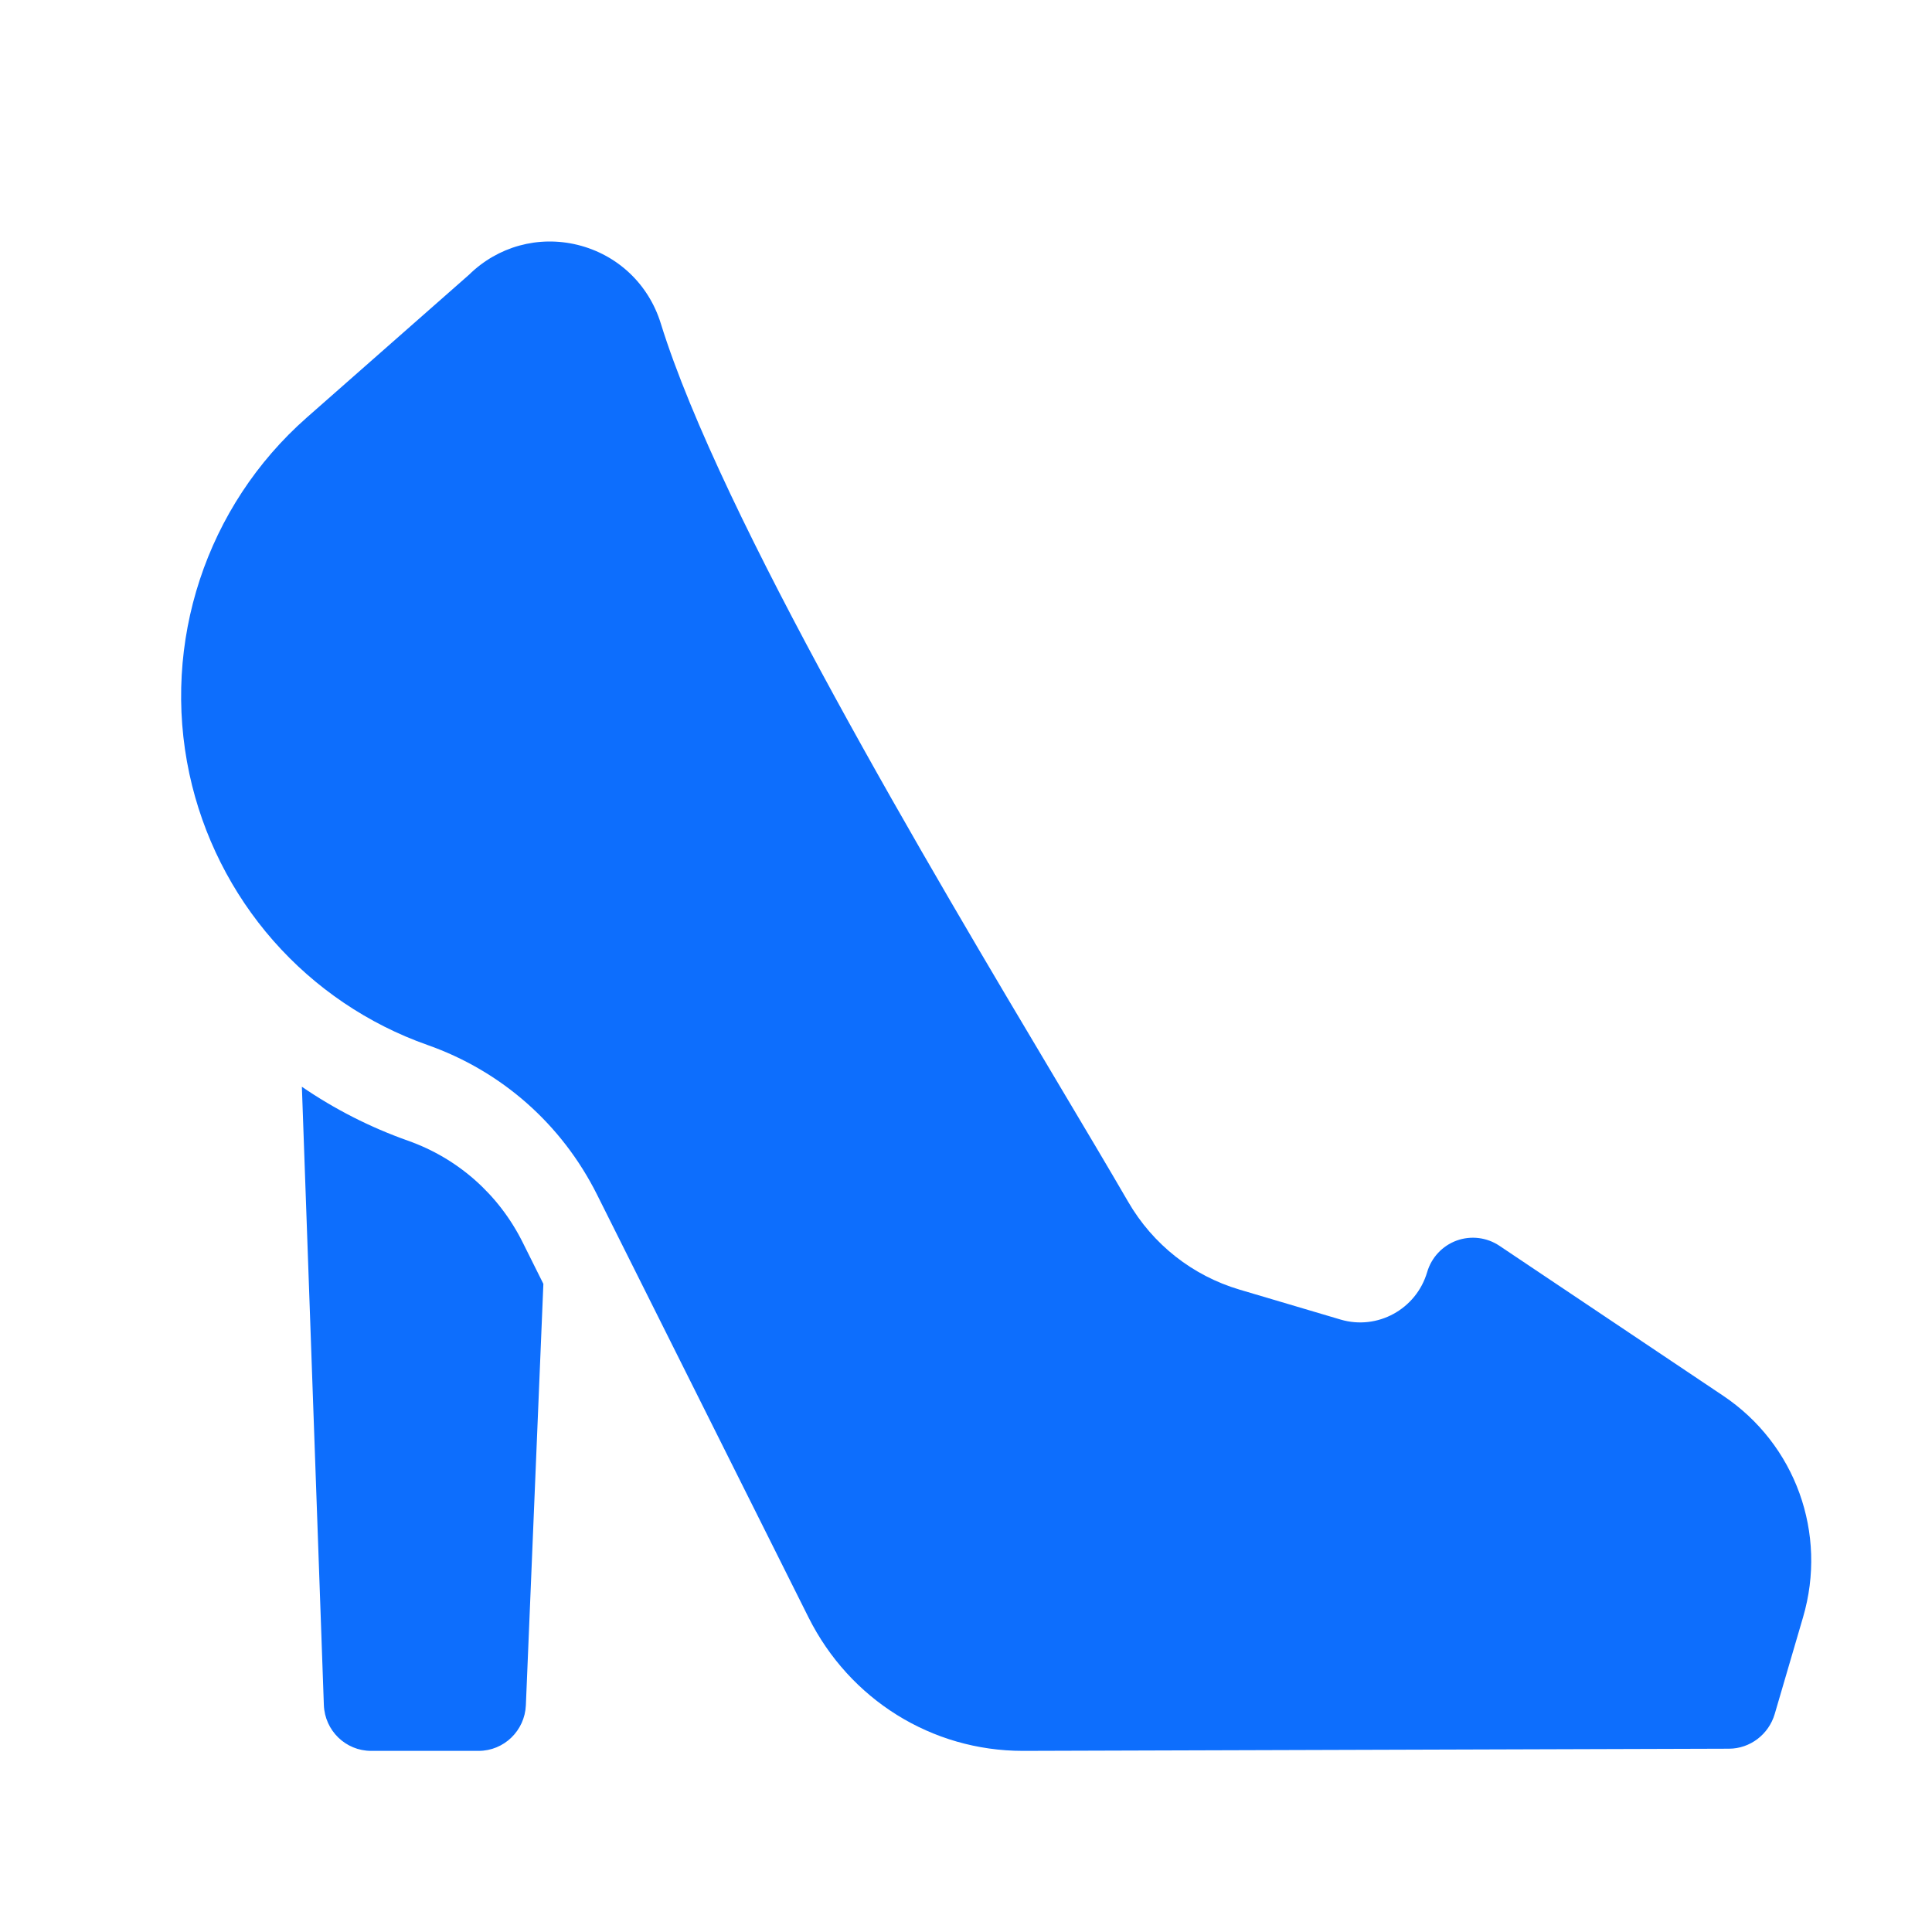
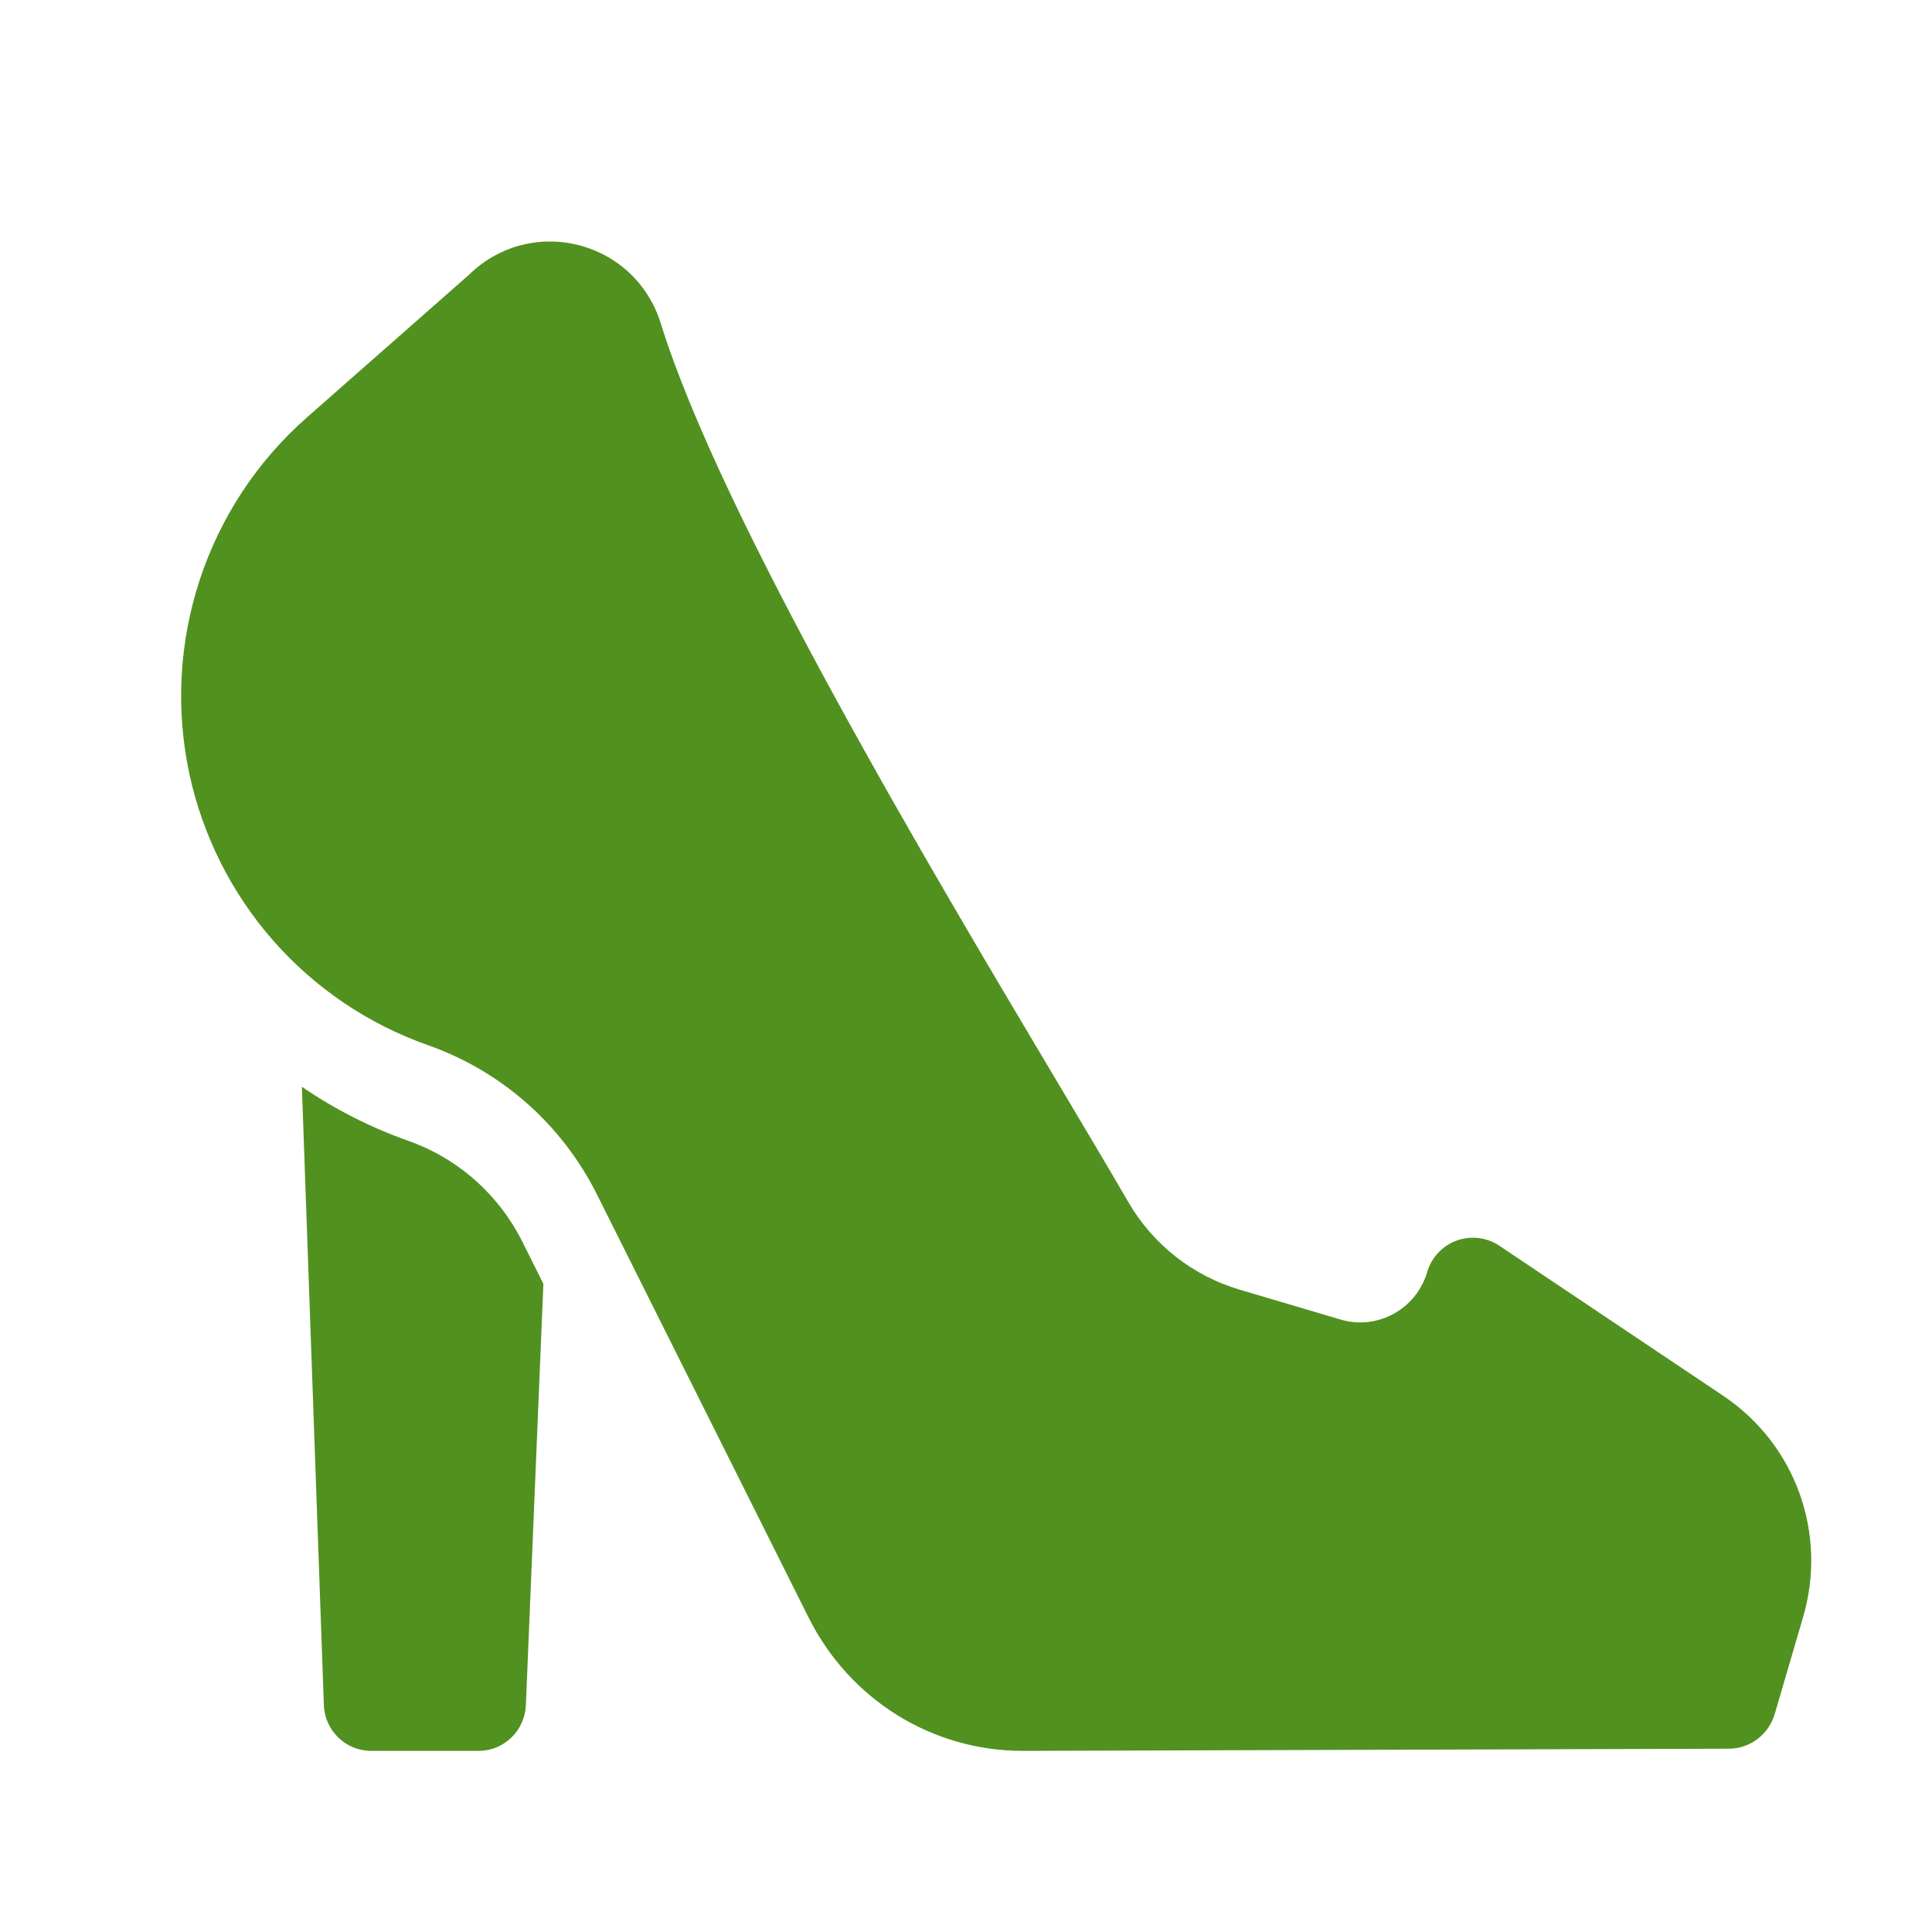
<svg xmlns="http://www.w3.org/2000/svg" width="32px" height="32px" viewBox="0 0 32 32" version="1.1">
  <g id="💟icons-category/shoe-lady" stroke="none" stroke-width="1" fill="none" fill-rule="evenodd">
-     <path d="M5,18 C5.543,18.372 6.134,18.673 6.756,18.893 C7.586,19.186 8.261,19.784 8.656,20.575 L8.656,20.575 L9,21.265 L8.71,28.244 C8.692,28.666 8.347,29 7.927,29 L7.927,29 L6.147,29 C5.725,29 5.379,28.664 5.364,28.239 L5.364,28.239 Z M7.769,4.55 C8.247,4.081 8.917,3.897 9.567,4.056 C10.228,4.219 10.743,4.705 10.945,5.358 C11.939,8.563 15.421,14.41 17.502,17.903 C17.966,18.682 18.366,19.354 18.685,19.904 C19.095,20.612 19.75,21.128 20.53,21.36 L20.53,21.36 L22.204,21.856 C22.814,22.037 23.457,21.685 23.638,21.071 C23.709,20.828 23.89,20.635 24.126,20.548 C24.363,20.462 24.626,20.494 24.835,20.634 L24.835,20.634 L28.541,23.118 C29.74,23.922 30.272,25.398 29.864,26.787 L29.864,26.787 L29.395,28.389 C29.296,28.726 28.988,28.963 28.638,28.964 L28.638,28.964 L16.951,29 L16.951,29 L16.942,29 C15.432,29 14.073,28.149 13.393,26.792 L13.393,26.792 L9.889,19.787 C9.305,18.62 8.307,17.74 7.08,17.308 C6.098,16.962 5.215,16.365 4.526,15.58 C3.837,14.796 3.357,13.841 3.137,12.819 C2.67,10.644 3.415,8.383 5.08,6.917 L5.08,6.917 Z" id="Combined-Shape" fill="#0D6EFD" />
+     <path d="M5,18 C5.543,18.372 6.134,18.673 6.756,18.893 C7.586,19.186 8.261,19.784 8.656,20.575 L8.656,20.575 L9,21.265 L8.71,28.244 C8.692,28.666 8.347,29 7.927,29 L7.927,29 L6.147,29 C5.725,29 5.379,28.664 5.364,28.239 L5.364,28.239 Z M7.769,4.55 C8.247,4.081 8.917,3.897 9.567,4.056 C10.228,4.219 10.743,4.705 10.945,5.358 C11.939,8.563 15.421,14.41 17.502,17.903 C17.966,18.682 18.366,19.354 18.685,19.904 C19.095,20.612 19.75,21.128 20.53,21.36 L20.53,21.36 L22.204,21.856 C22.814,22.037 23.457,21.685 23.638,21.071 C23.709,20.828 23.89,20.635 24.126,20.548 C24.363,20.462 24.626,20.494 24.835,20.634 L24.835,20.634 L28.541,23.118 C29.74,23.922 30.272,25.398 29.864,26.787 L29.864,26.787 L29.395,28.389 C29.296,28.726 28.988,28.963 28.638,28.964 L28.638,28.964 L16.951,29 L16.951,29 L16.942,29 C15.432,29 14.073,28.149 13.393,26.792 L13.393,26.792 L9.889,19.787 C9.305,18.62 8.307,17.74 7.08,17.308 C6.098,16.962 5.215,16.365 4.526,15.58 C3.837,14.796 3.357,13.841 3.137,12.819 C2.67,10.644 3.415,8.383 5.08,6.917 L5.08,6.917 Z" id="Combined-Shape" fill="#519120" />
  </g>
</svg>
